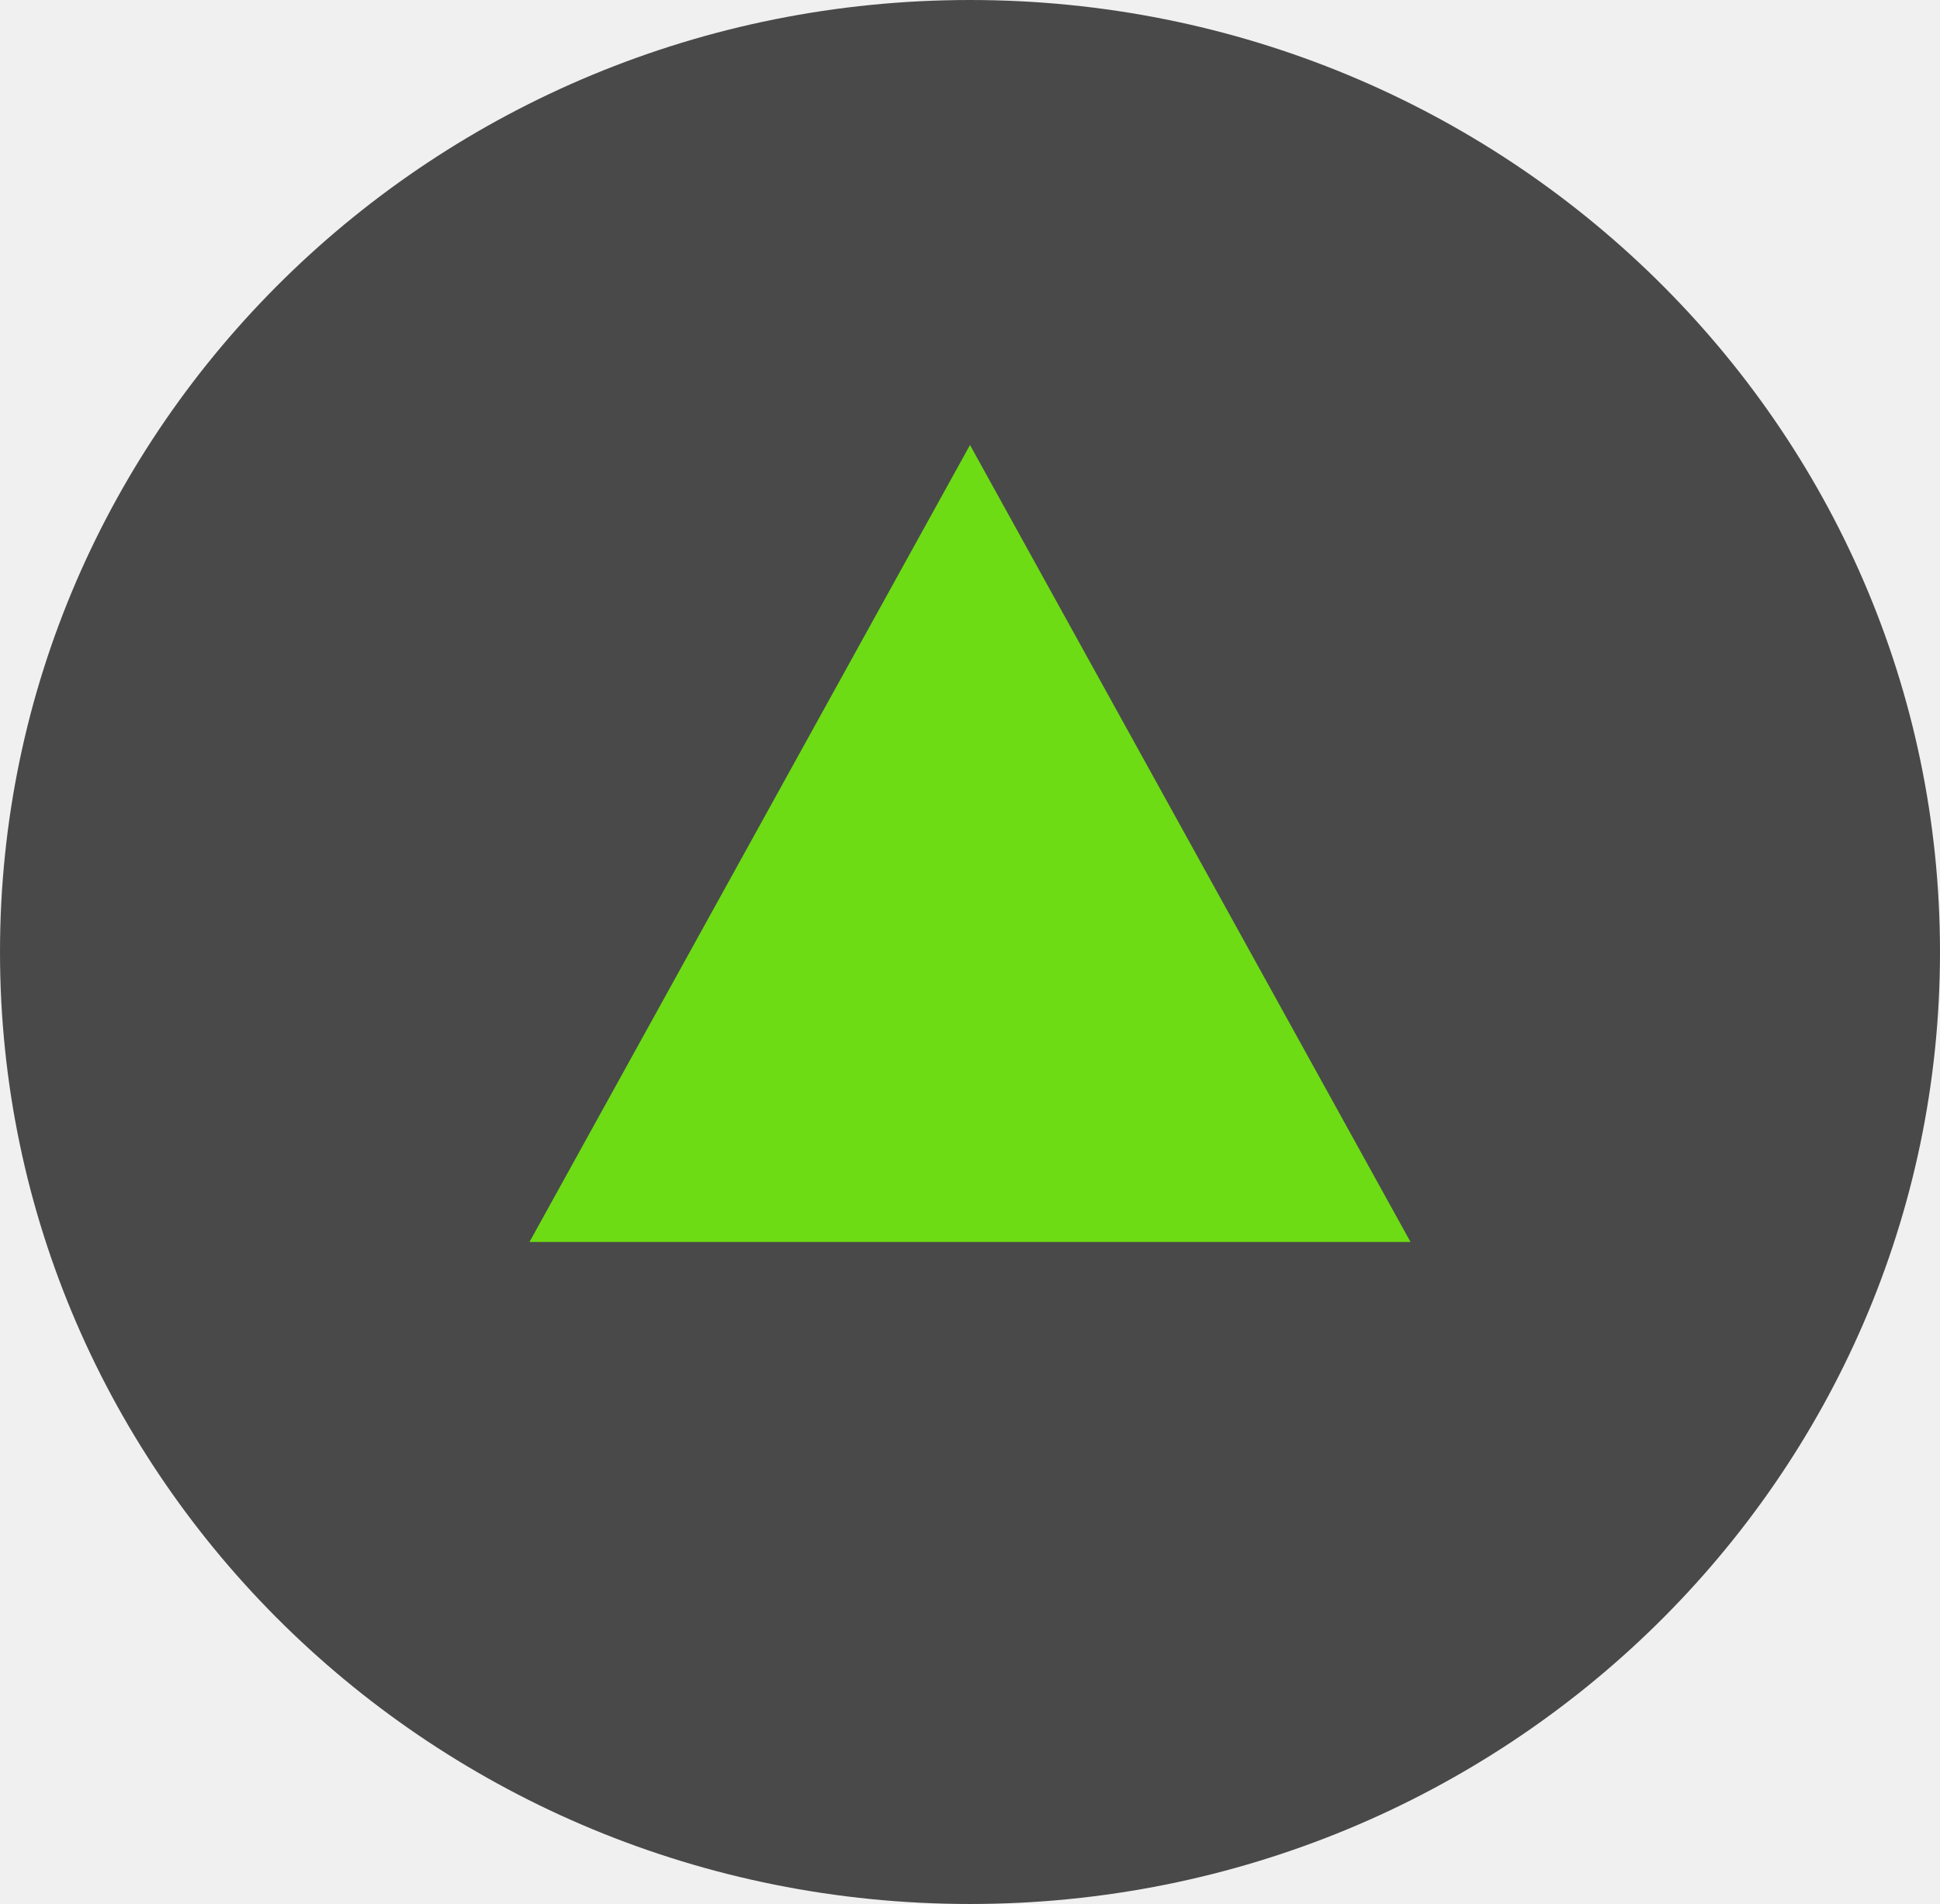
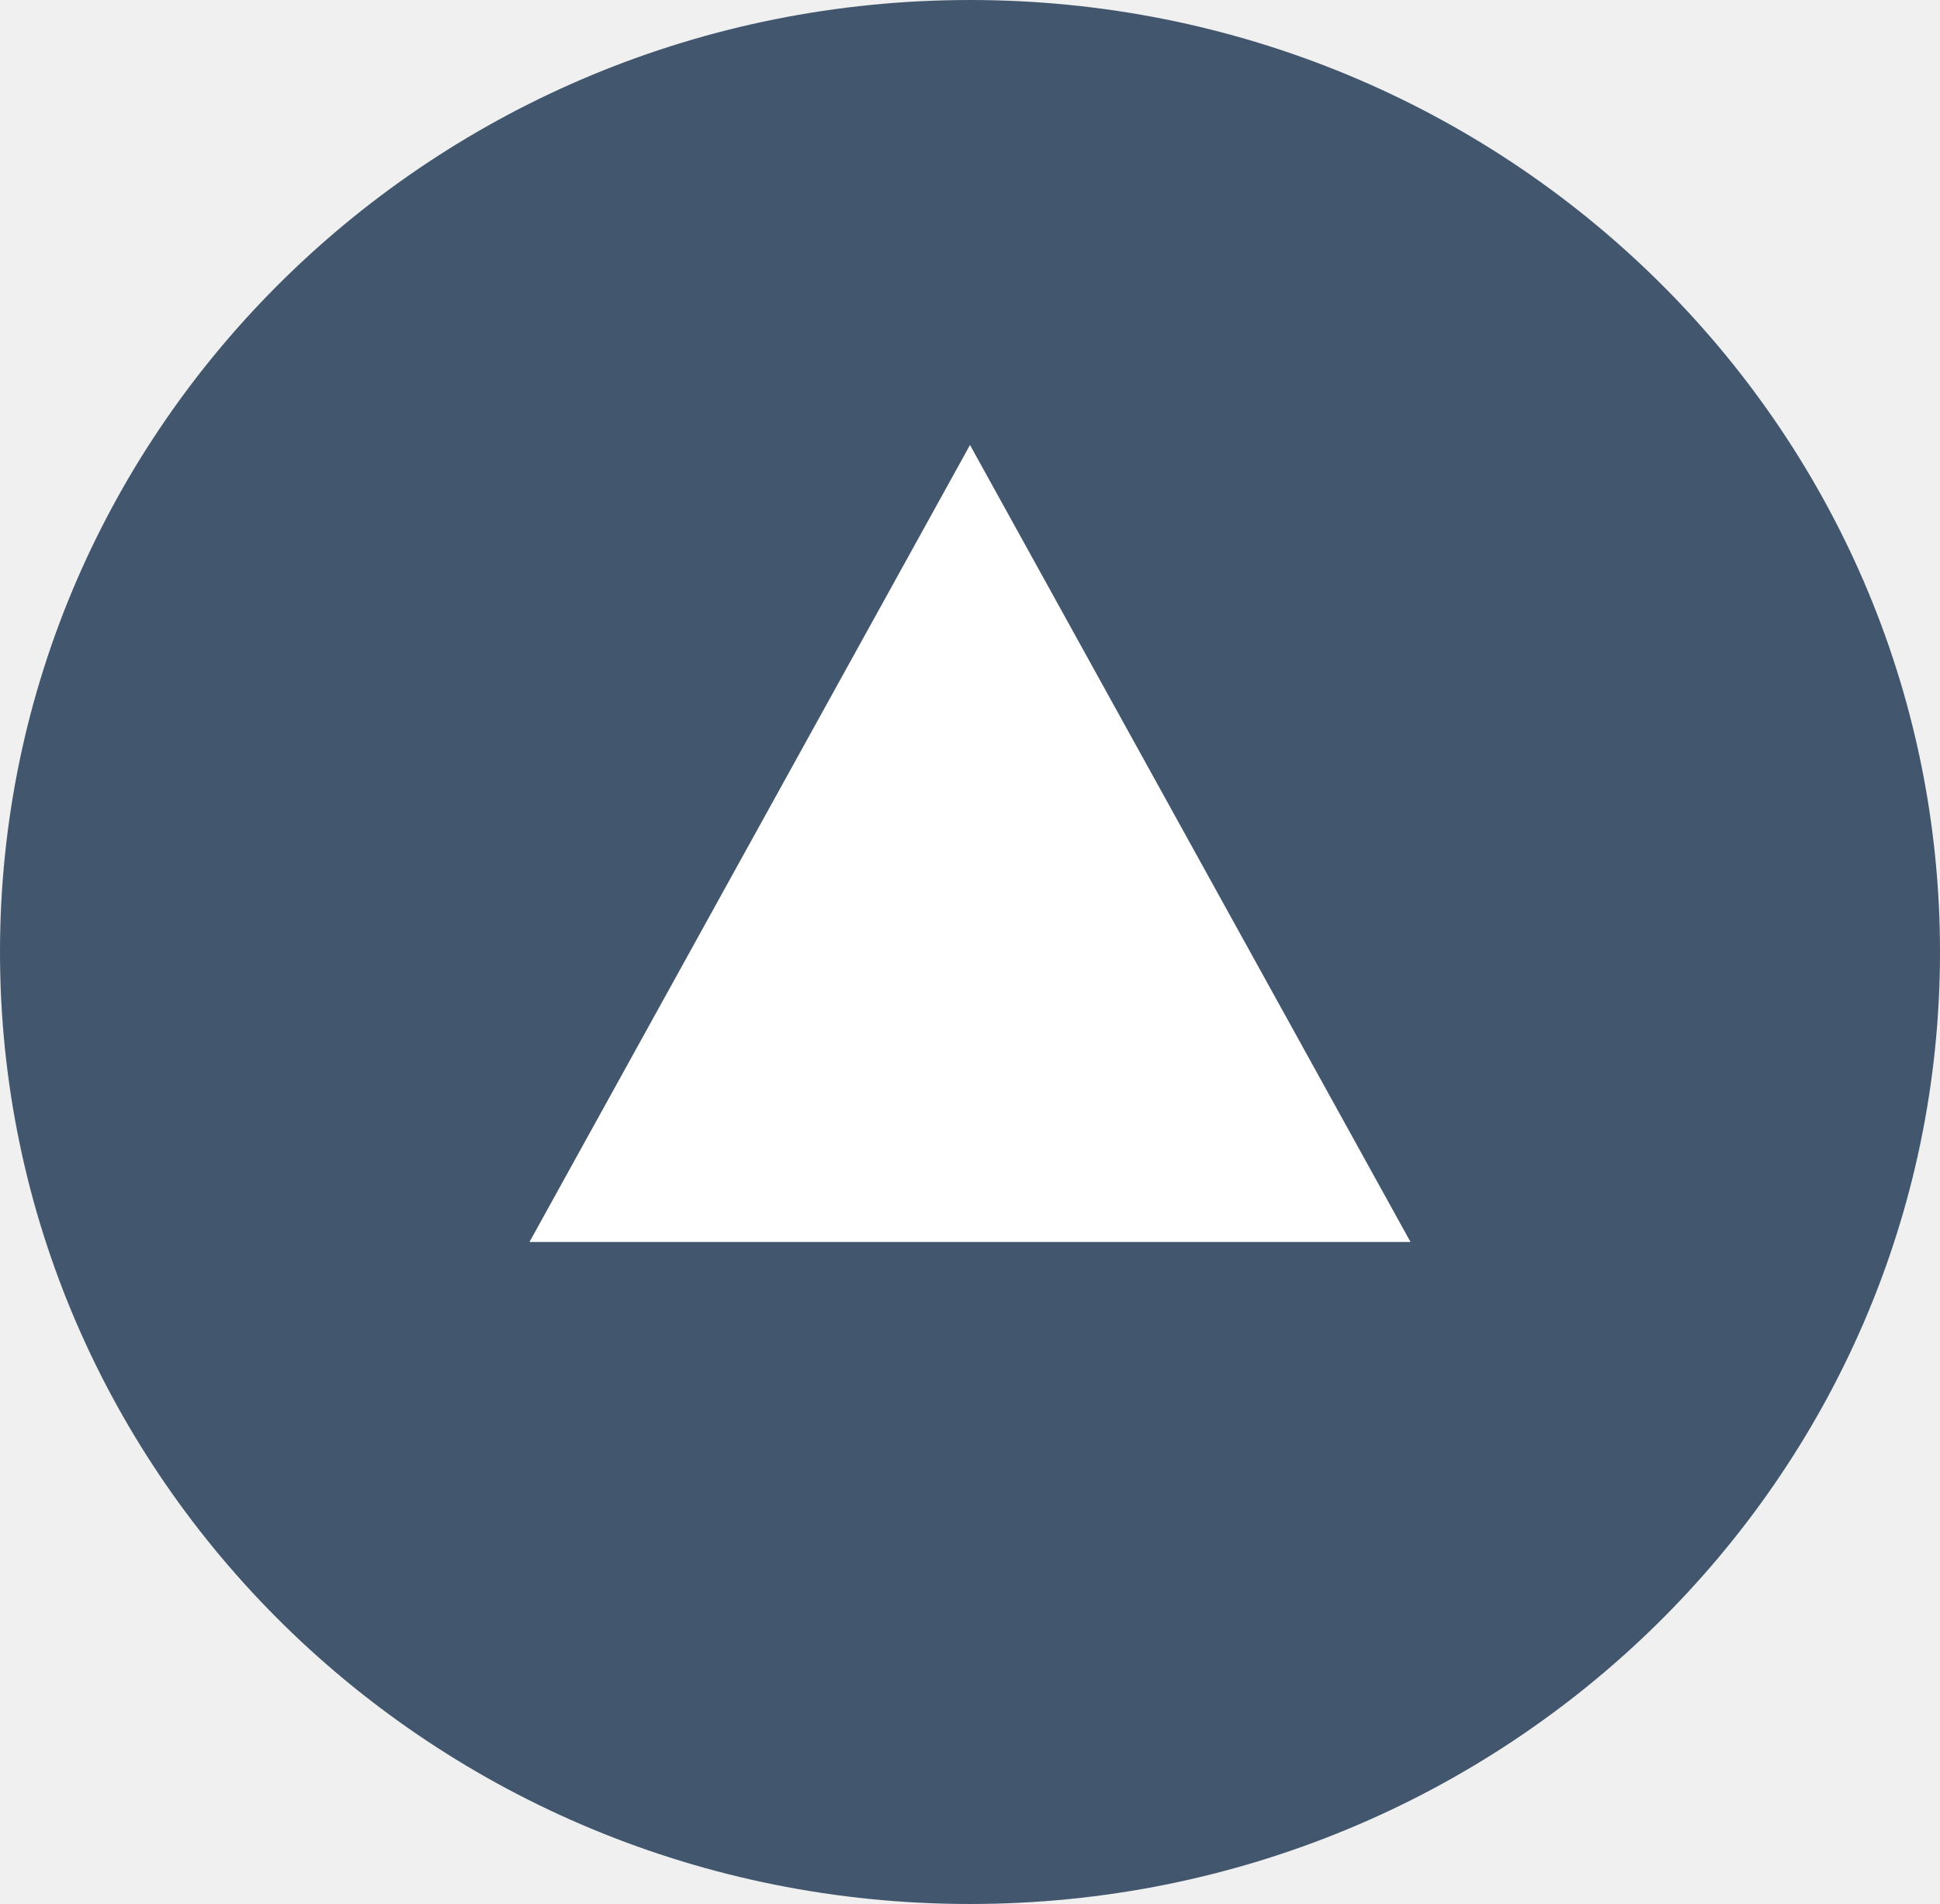
<svg xmlns="http://www.w3.org/2000/svg" xmlns:ns1="http://www.openswatchbook.org/uri/2009/osb" width="119.658mm" height="117.456mm" viewBox="0 0 423.986 416.183" id="svg2" version="1.1">
  <defs id="defs4">
    <linearGradient id="linearGradient9820" ns1:paint="solid">
      <stop style="stop-color:#aa0000;stop-opacity:1;" offset="0" id="stop9822" />
    </linearGradient>
    <linearGradient id="linearGradient5569" ns1:paint="solid">
      <stop style="stop-color:#494949;stop-opacity:1;" offset="0" id="stop5571" />
    </linearGradient>
  </defs>
  <g id="layer1" transform="translate(-141.4214,-306.8696)">
    <ellipse style="fill:#000000;fill-opacity:0" id="path4180" cx="362.645" cy="280.606" rx="114.147" ry="105.056" />
-     <ellipse style="fill:#494949;fill-opacity:1" id="path4198" cx="353.415" cy="514.961" rx="211.993" ry="208.091" />
+     <ellipse style="fill:#42576e;fill-opacity:1" id="path4198" cx="353.415" cy="514.961" rx="211.993" ry="208.091" />
    <flowRoot xml:space="preserve" id="flowRoot4220" style="font-style:normal;font-weight:normal;font-size:40px;line-height:125%;font-family:sans-serif;letter-spacing:0px;word-spacing:0px;fill:#000000;fill-opacity:1;stroke:none;stroke-width:1px;stroke-linecap:butt;stroke-linejoin:miter;stroke-opacity:1">
      <flowRegion id="flowRegion4222">
        <rect id="rect4224" width="48.487" height="270.721" x="331.33" y="153.326" />
      </flowRegion>
      <flowPara id="flowPara4226" />
    </flowRoot>
  </g>
  <g id="layer4">
-     <path style="opacity:1;fill:#6ddc14;fill-opacity:1;fill-rule:evenodd;stroke:#600000;stroke-width:1.056px;stroke-linecap:butt;stroke-linejoin:miter;stroke-opacity:0" d="m 308.268,271.478 -192.55,0 96.275,-174.208 z" id="path7573" />
+     <path style="opacity:1;fill:#ffffff;fill-opacity:1;fill-rule:evenodd;stroke:#600000;stroke-width:1.056px;stroke-linecap:butt;stroke-linejoin:miter;stroke-opacity:0" d="m 308.268,271.478 -192.55,0 96.275,-174.208 z" id="path7573" />
    <path style="fill:none;fill-opacity:1;stroke:#000000;stroke-opacity:0" d="M 163.837,216.717 C 137.428,168.925 115.624,129.485 115.382,129.072 l -0.439,-0.751 84.088,0 c 83.915,0 84.088,9.5e-4 84.088,0.462 0,0.461 -0.192,0.462 -83.248,0.52 l -83.248,0.058 47.624,86.196 c 26.193,47.408 47.676,86.197 47.74,86.199 0.064,0.001 16.068,-28.874 35.566,-64.166 31.742,-57.455 35.458,-64.079 35.52,-63.314 0.061,0.76 -3.889,8.018 -35.432,65.096 -19.526,35.332 -35.566,64.241 -35.645,64.241 -0.079,0 -21.75,-39.103 -48.159,-86.894 z" id="path9838" />
  </g>
</svg>
